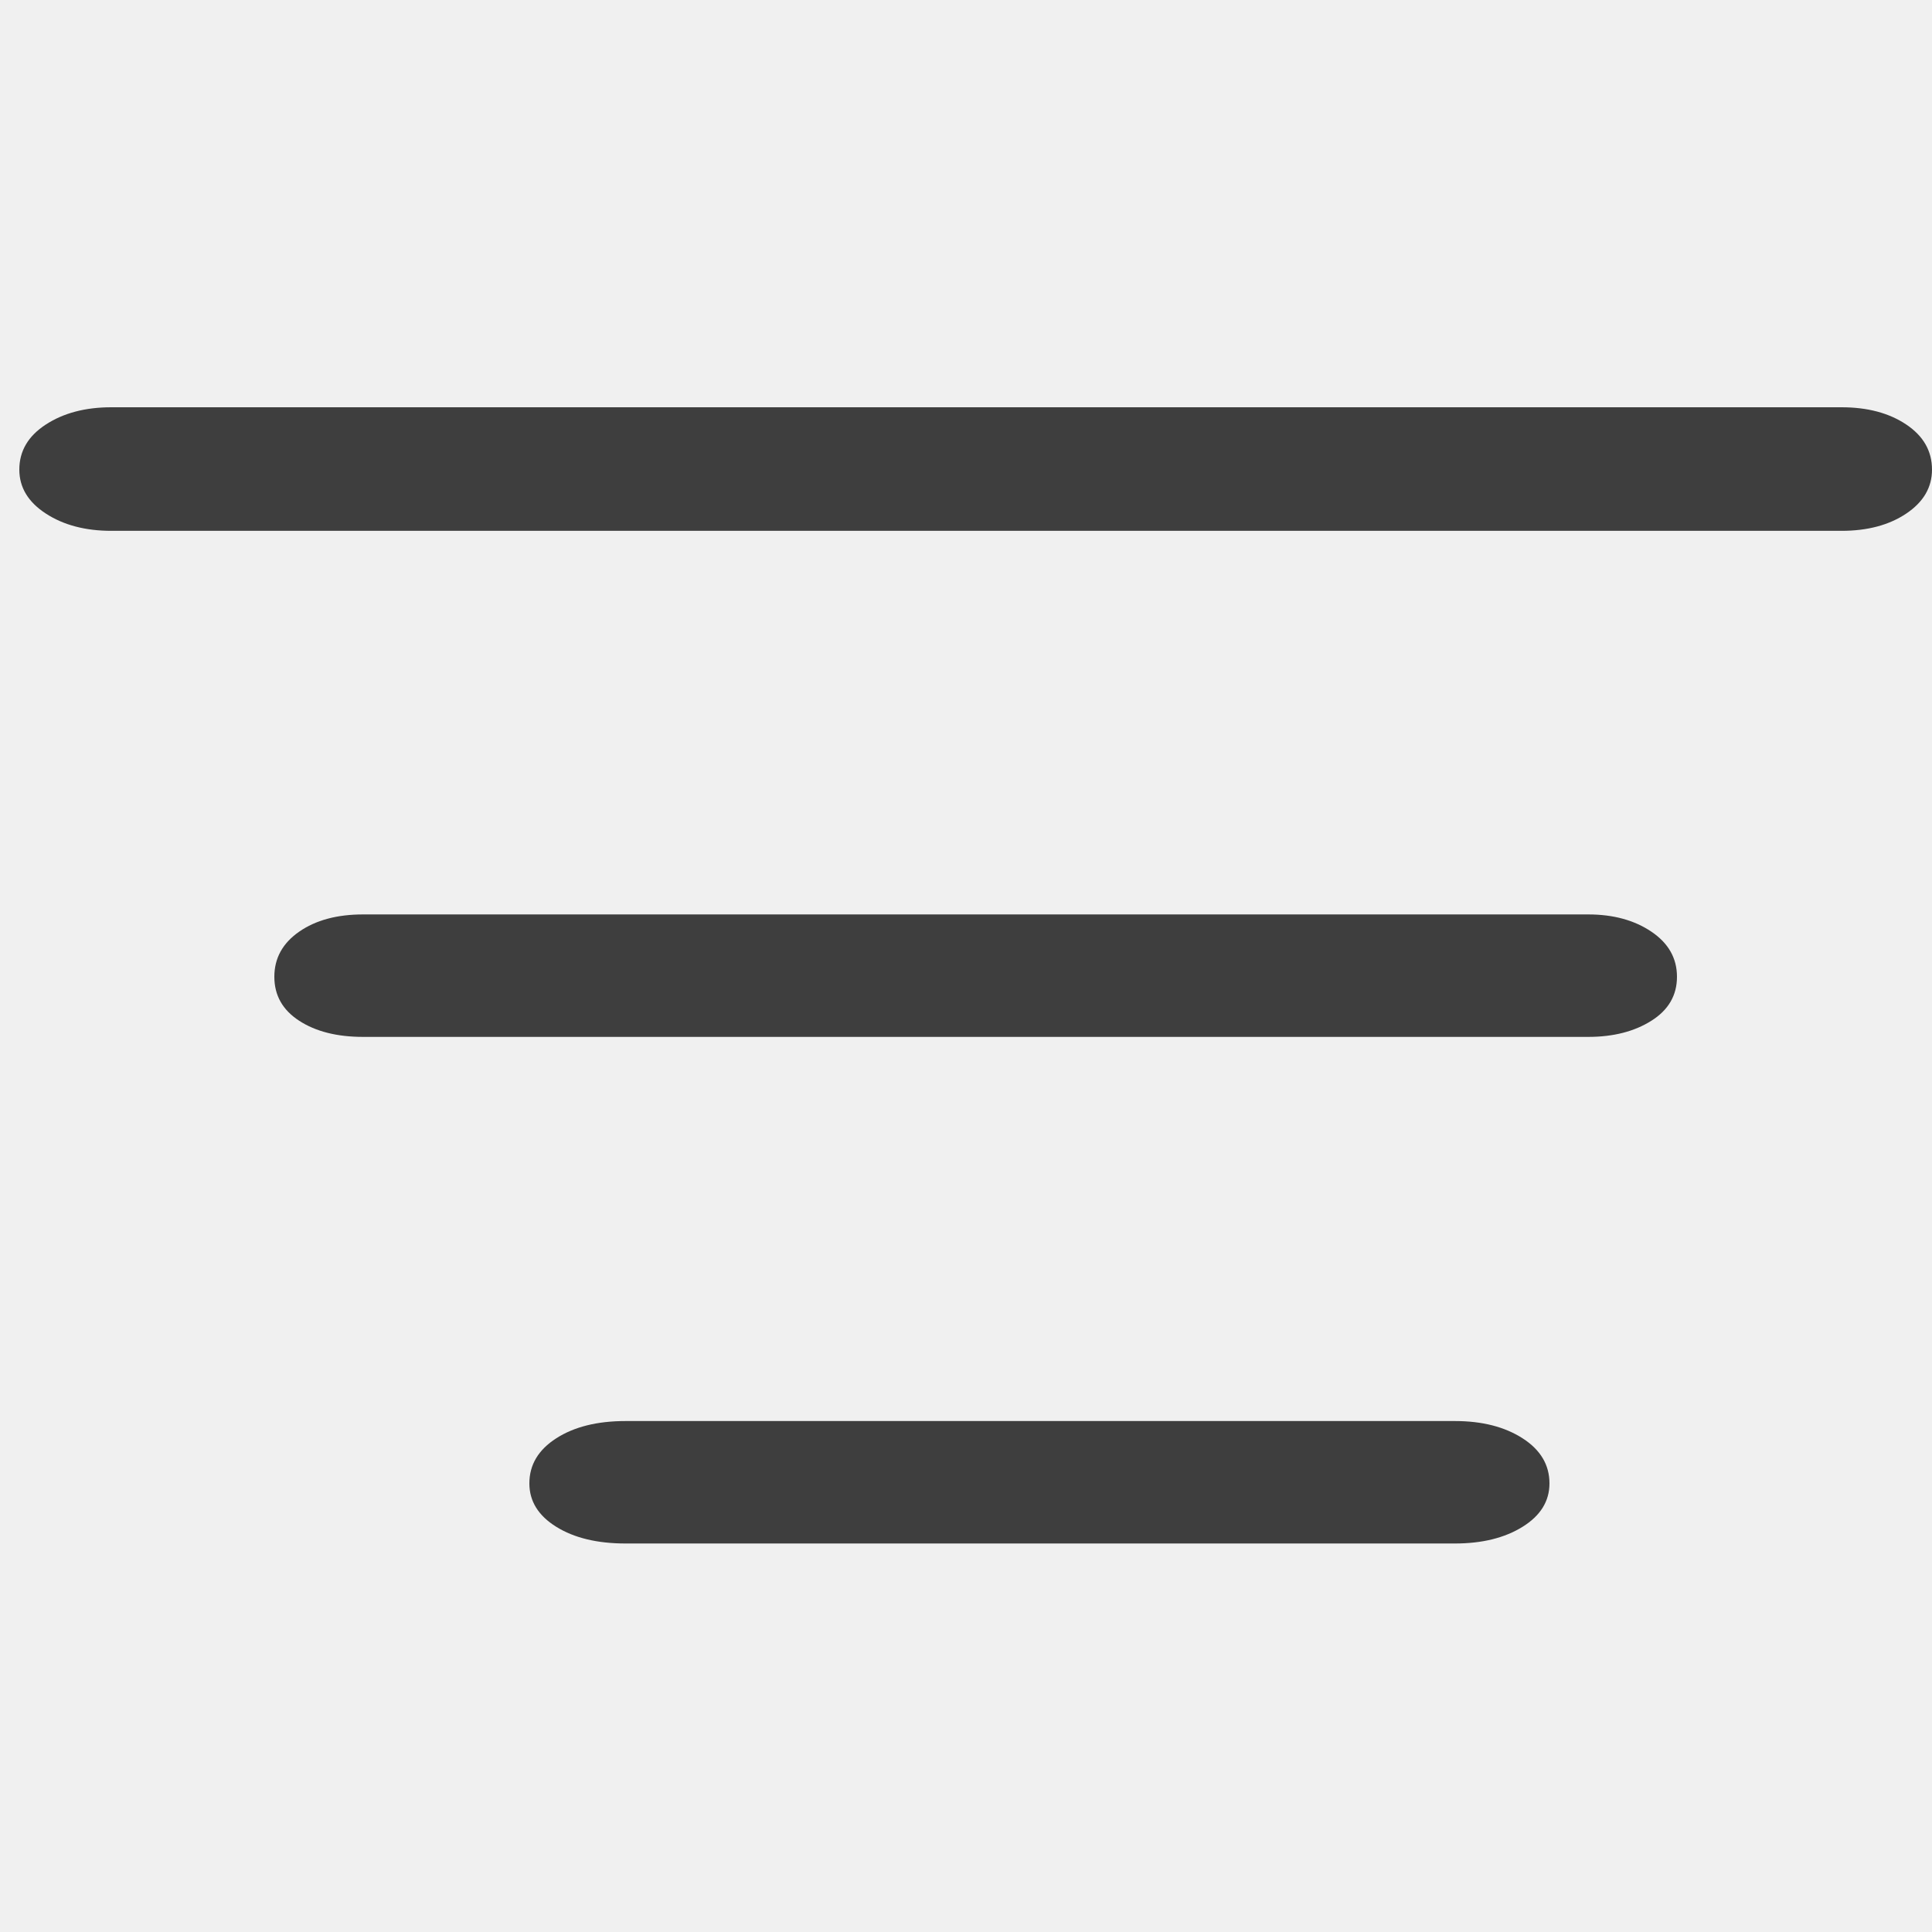
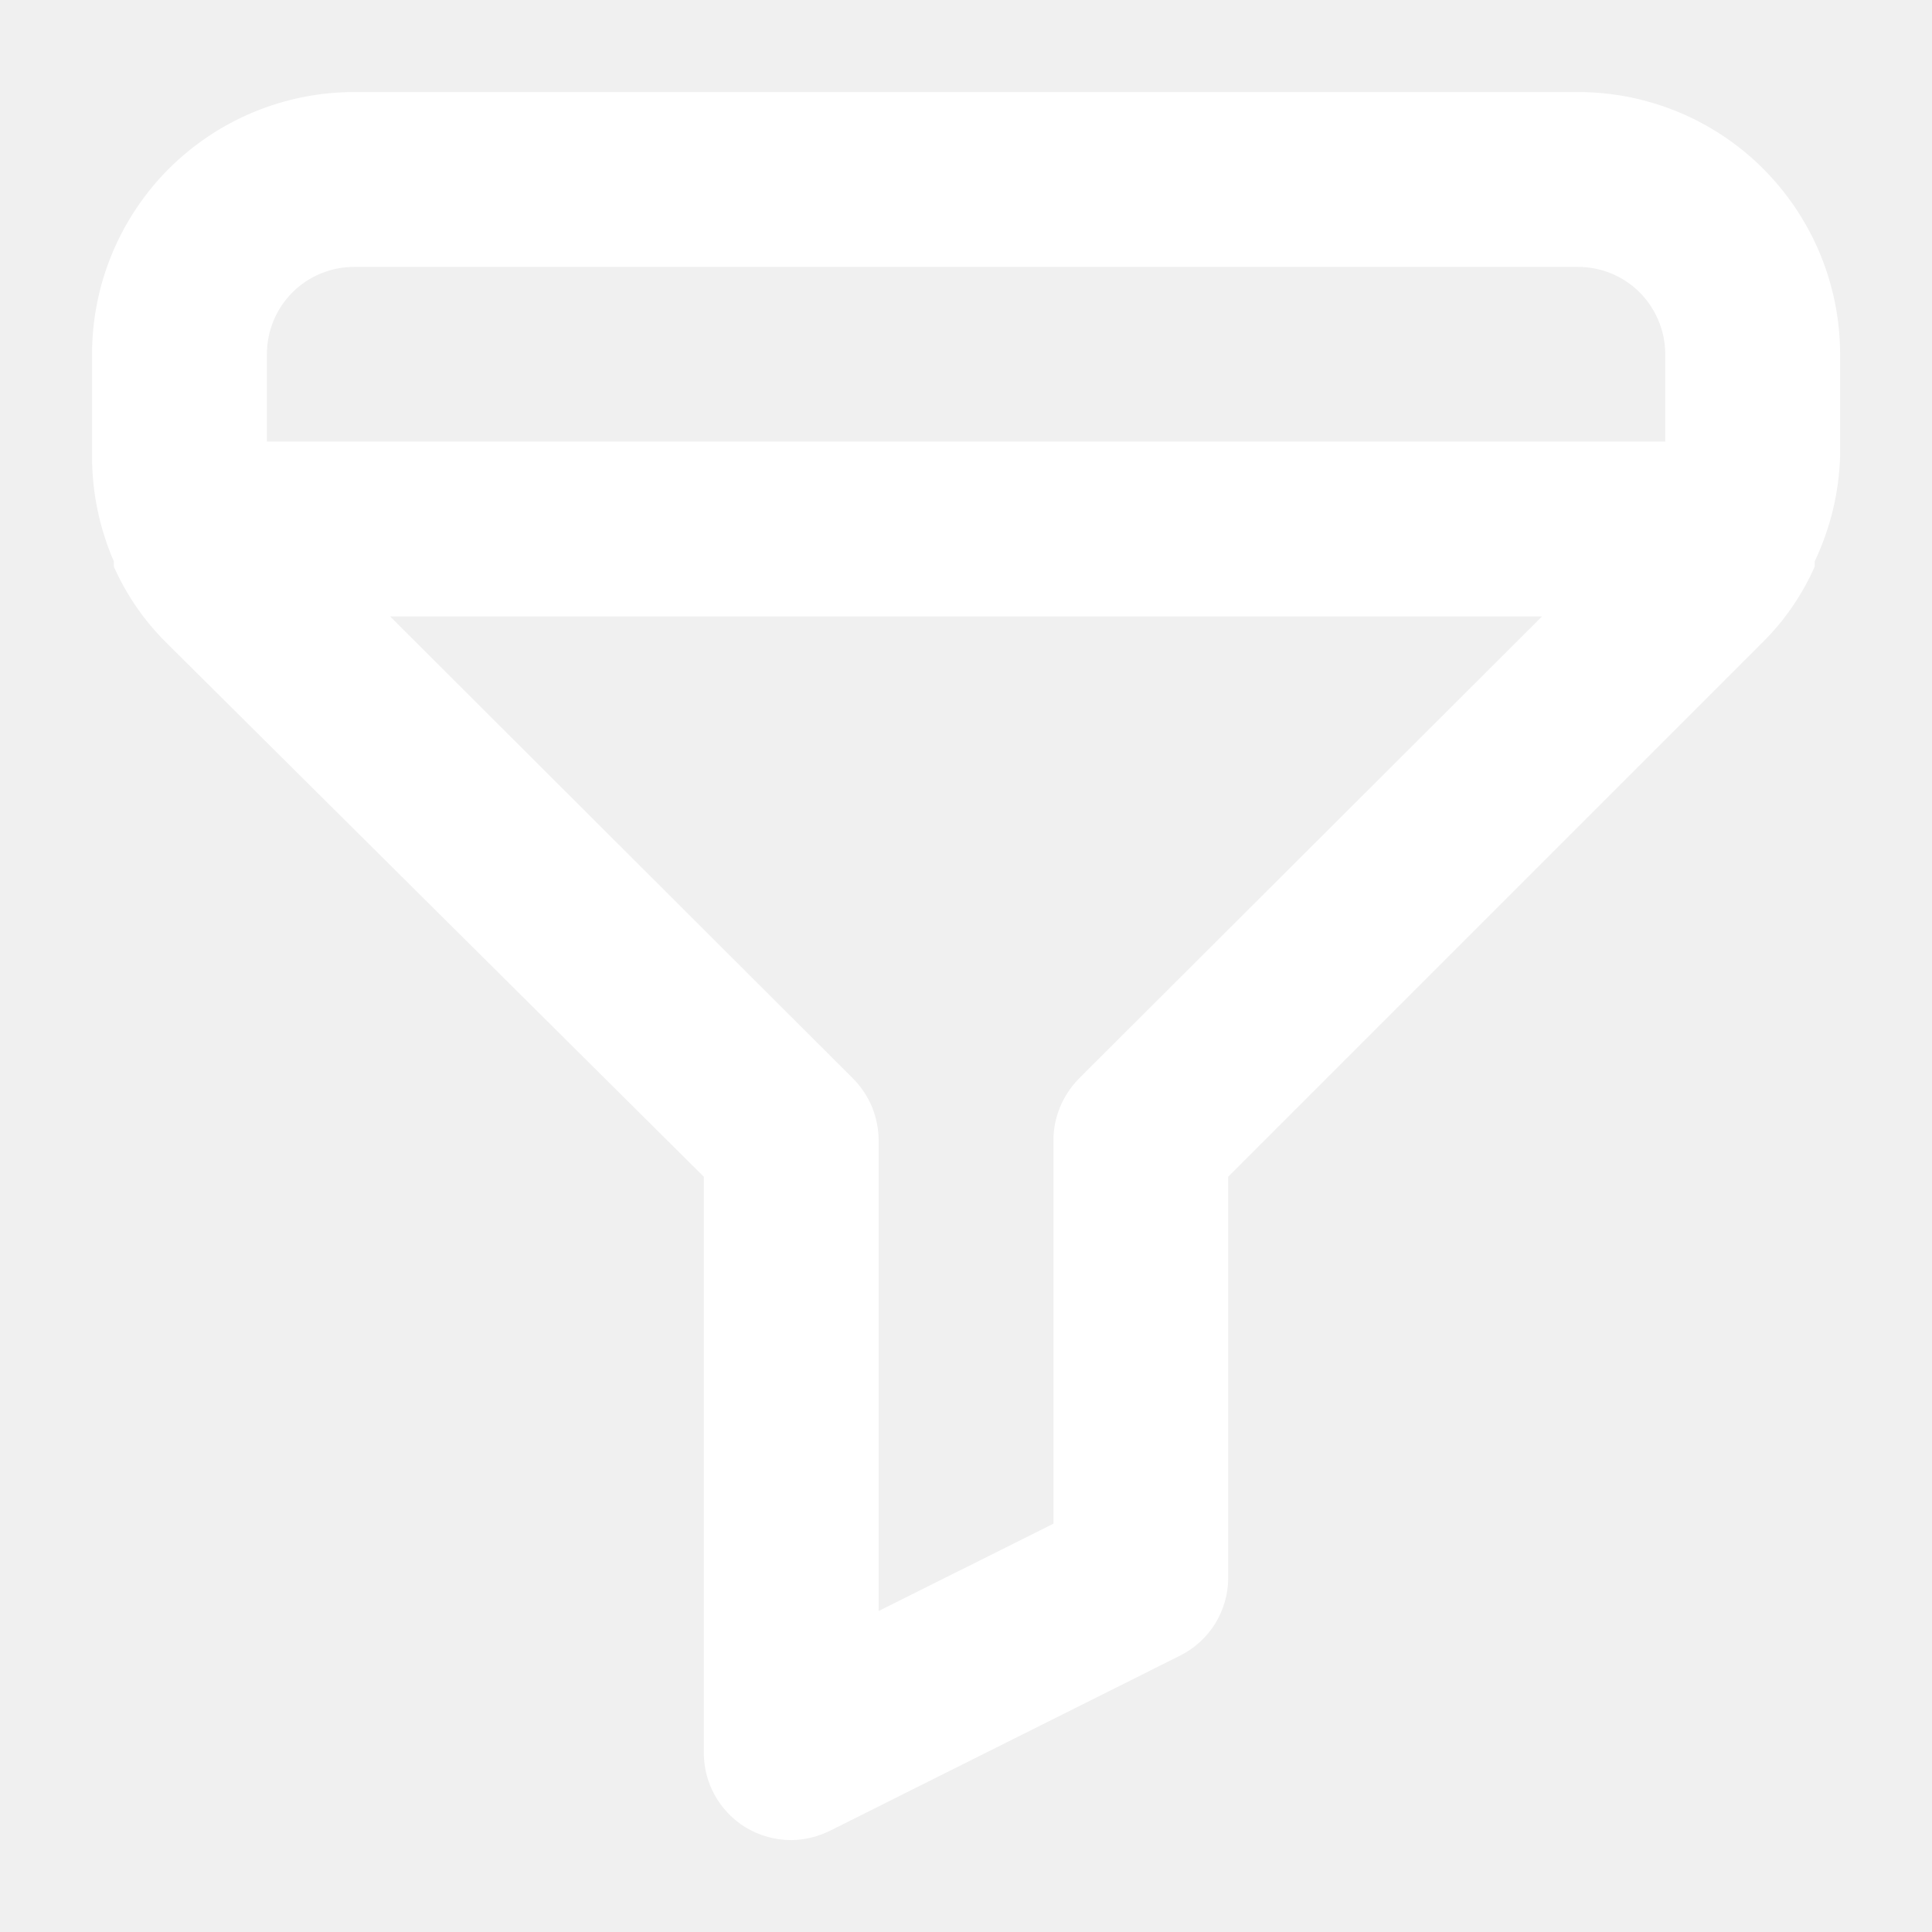
- <svg xmlns="http://www.w3.org/2000/svg" width="100px" height="100px" viewBox="0 0 100 100" version="1.1">
-   <g id="Artboard-Copy-293" stroke="none" stroke-width="1" fill="none" fill-rule="evenodd">
-     <g id="Group" transform="translate(1, 21)" fill="#3E3E3E">
-       <path d="M94.316,6.476 C95.662,6.476 96.779,6.178 97.668,5.582 C98.556,4.987 99,4.228 99,3.307 C99,2.346 98.556,1.568 97.668,0.973 C96.779,0.378 95.662,0.08 94.316,0.08 L4.764,0.08 C3.418,0.08 2.288,0.378 1.373,0.973 C0.458,1.568 0,2.346 0,3.307 C0,4.228 0.458,4.987 1.373,5.582 C2.288,6.178 3.418,6.476 4.764,6.476 L94.316,6.476 Z" id="Path" />
-       <path d="M81.209,32.669 C82.506,32.669 83.595,32.39 84.477,31.833 C85.359,31.277 85.8,30.518 85.8,29.558 C85.8,28.597 85.359,27.819 84.477,27.224 C83.595,26.629 82.506,26.331 81.209,26.331 L17.791,26.331 C16.442,26.331 15.34,26.629 14.484,27.224 C13.628,27.819 13.2,28.597 13.2,29.558 C13.2,30.518 13.628,31.277 14.484,31.833 C15.34,32.39 16.442,32.669 17.791,32.669 L81.209,32.669 Z" id="Path" />
-       <path d="M74.308,58.891 C75.714,58.891 76.881,58.603 77.808,58.027 C78.736,57.451 79.2,56.702 79.2,55.78 C79.2,54.82 78.736,54.042 77.808,53.446 C76.881,52.851 75.714,52.553 74.308,52.553 L31.376,52.553 C29.914,52.553 28.719,52.851 27.792,53.446 C26.864,54.042 26.4,54.82 26.4,55.78 C26.4,56.702 26.864,57.451 27.792,58.027 C28.719,58.603 29.914,58.891 31.376,58.891 L74.308,58.891 Z" id="Path" />
-     </g>
-   </g>
+ <svg xmlns="http://www.w3.org/2000/svg" width="14" height="14" viewBox="0 0 14 14" fill="none">
+   <path d="M11.434 0.667H2.567C2.063 0.667 1.58 0.867 1.223 1.223C0.867 1.58 0.667 2.063 0.667 2.567V3.308C0.667 3.57 0.721 3.828 0.825 4.068V4.106C0.915 4.309 1.042 4.494 1.199 4.651L5.1 8.527V12.7C5.1 12.808 5.127 12.914 5.179 13.008C5.231 13.102 5.307 13.182 5.398 13.239C5.499 13.301 5.615 13.334 5.734 13.334C5.833 13.333 5.93 13.309 6.019 13.264L8.552 11.997C8.656 11.945 8.744 11.864 8.806 11.765C8.867 11.665 8.9 11.551 8.9 11.434V8.527L12.776 4.651C12.934 4.494 13.06 4.309 13.15 4.106V4.068C13.263 3.83 13.326 3.571 13.334 3.308V2.567C13.334 2.063 13.133 1.58 12.777 1.223C12.421 0.867 11.938 0.667 11.434 0.667ZM7.817 7.817C7.759 7.877 7.712 7.947 7.681 8.024C7.649 8.101 7.633 8.184 7.634 8.267V11.041L6.367 11.674V8.267C6.367 8.184 6.351 8.101 6.32 8.024C6.288 7.947 6.242 7.877 6.183 7.817L2.827 4.467H11.174L7.817 7.817ZM12.067 3.2H1.934V2.567C1.934 2.399 2 2.238 2.119 2.119C2.238 2 2.399 1.934 2.567 1.934H11.434C11.602 1.934 11.763 2 11.882 2.119C12 2.238 12.067 2.399 12.067 2.567V3.2Z" fill="white" />
</svg>
